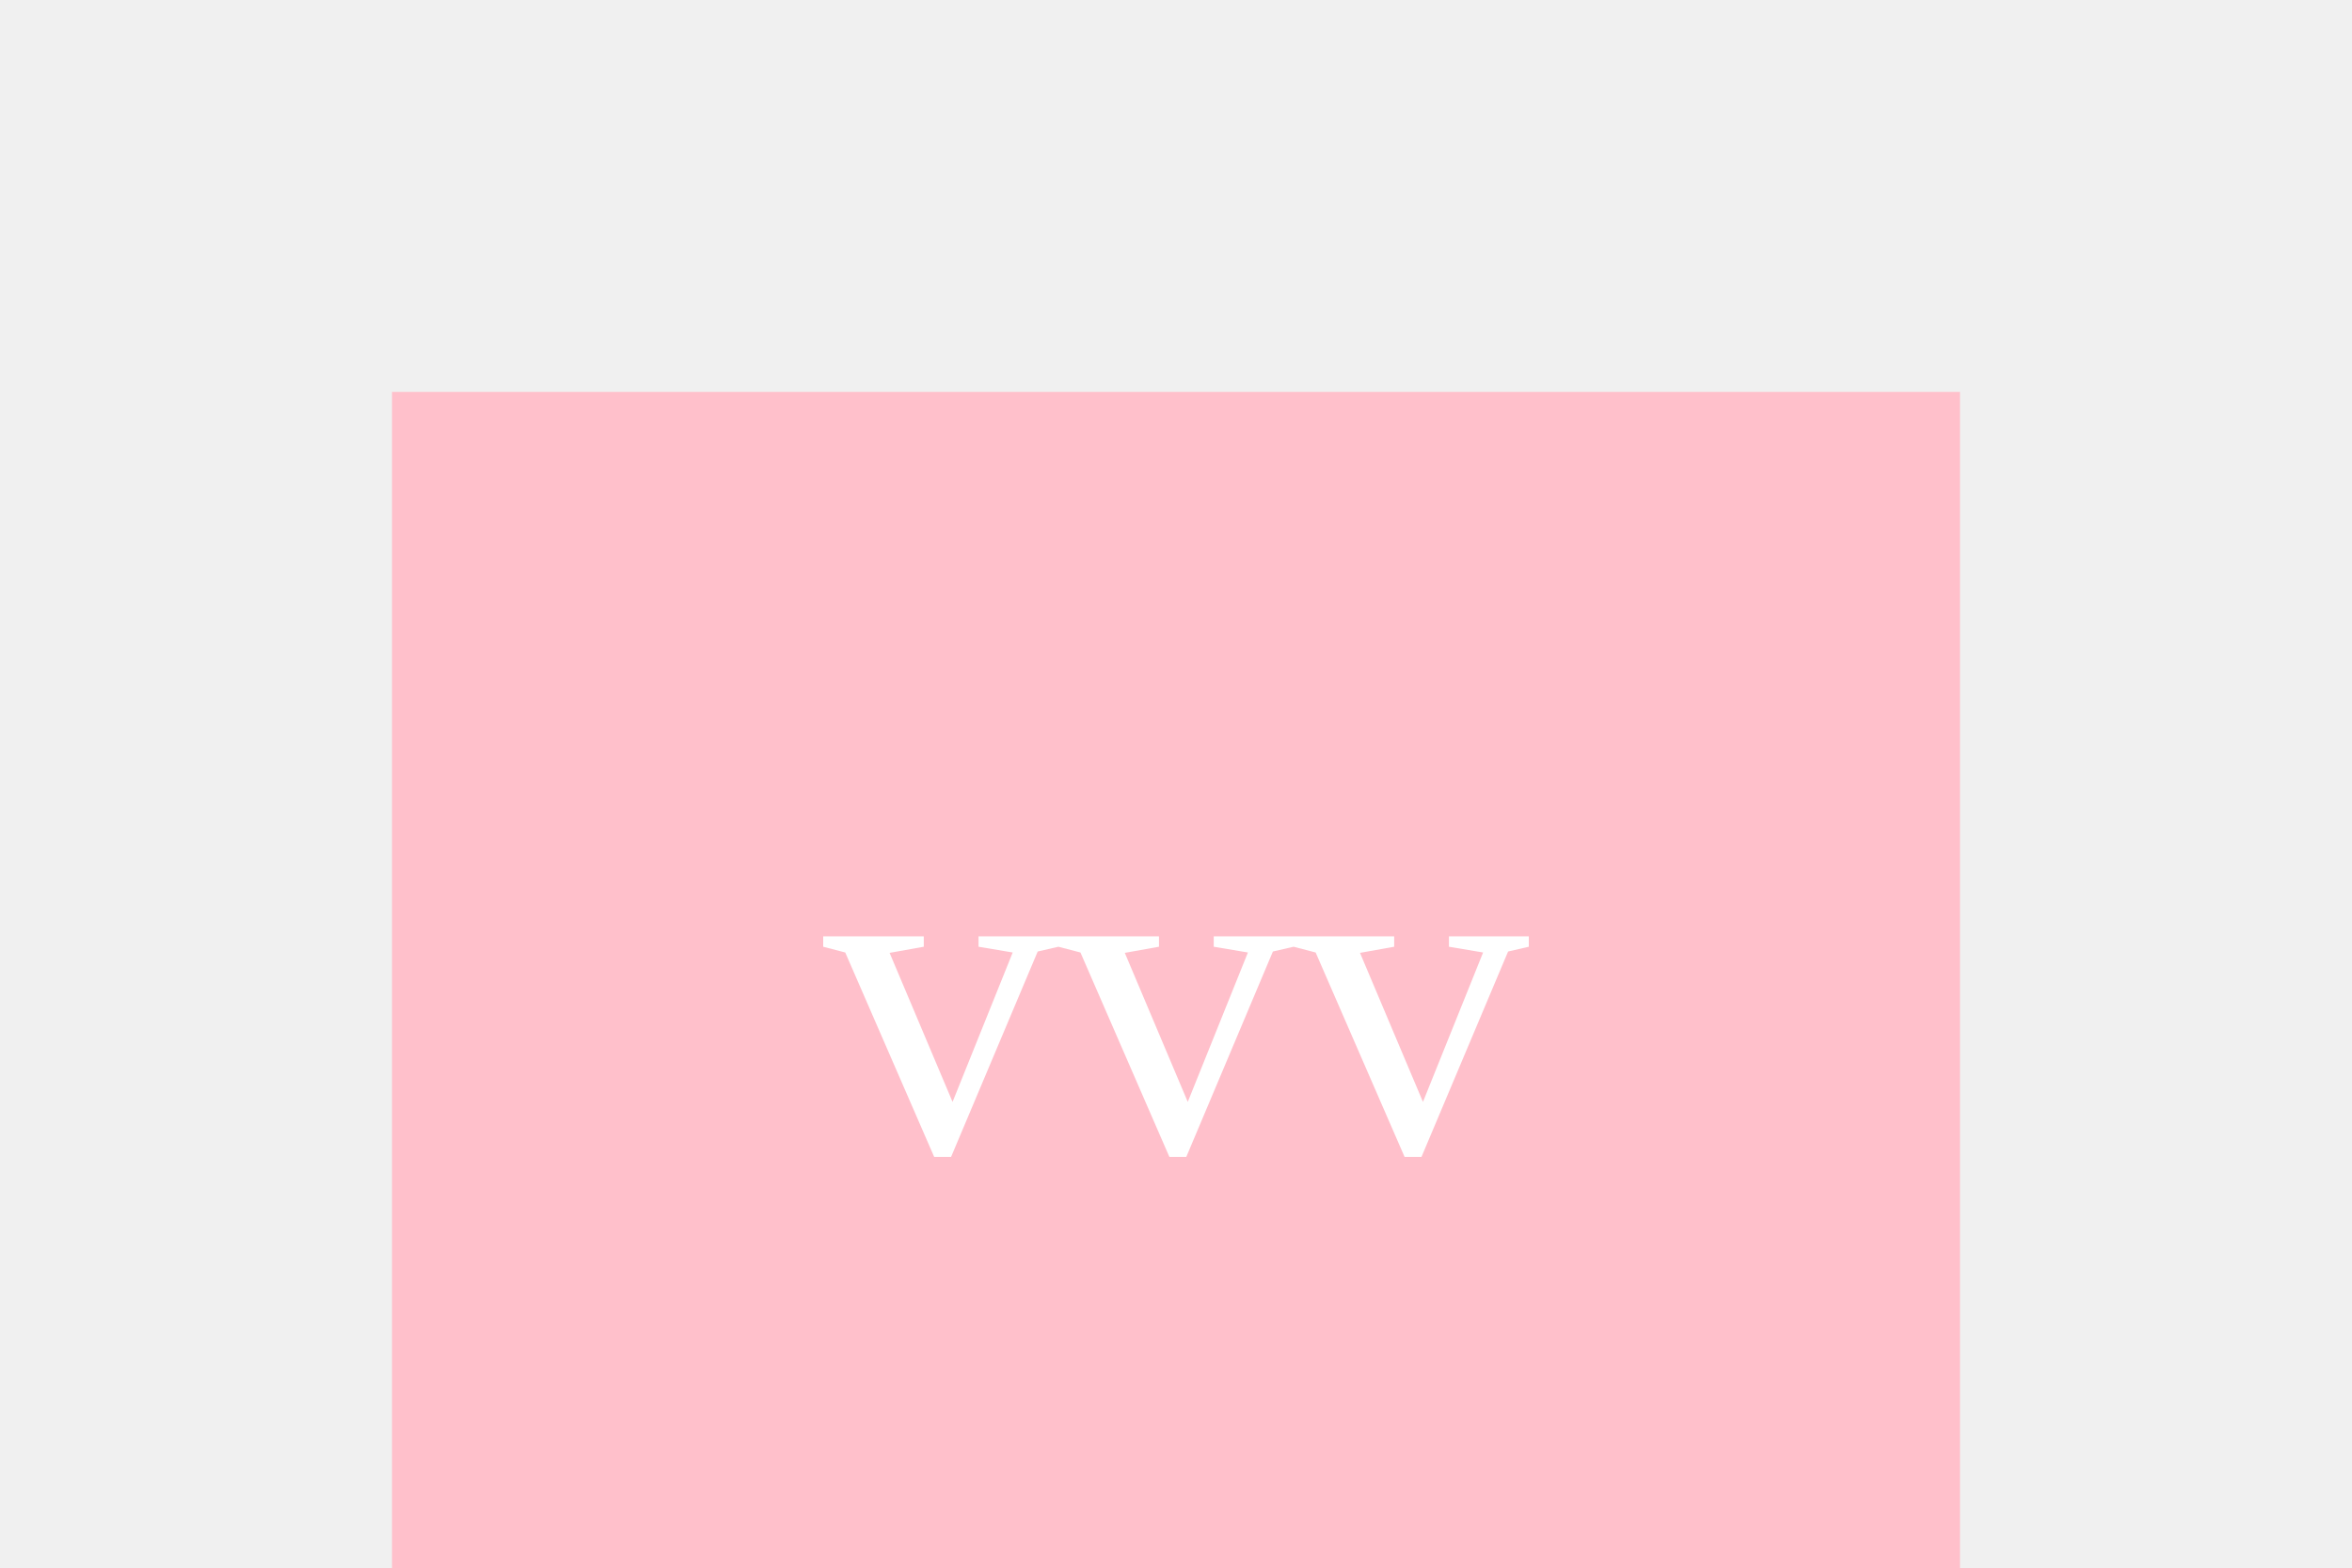
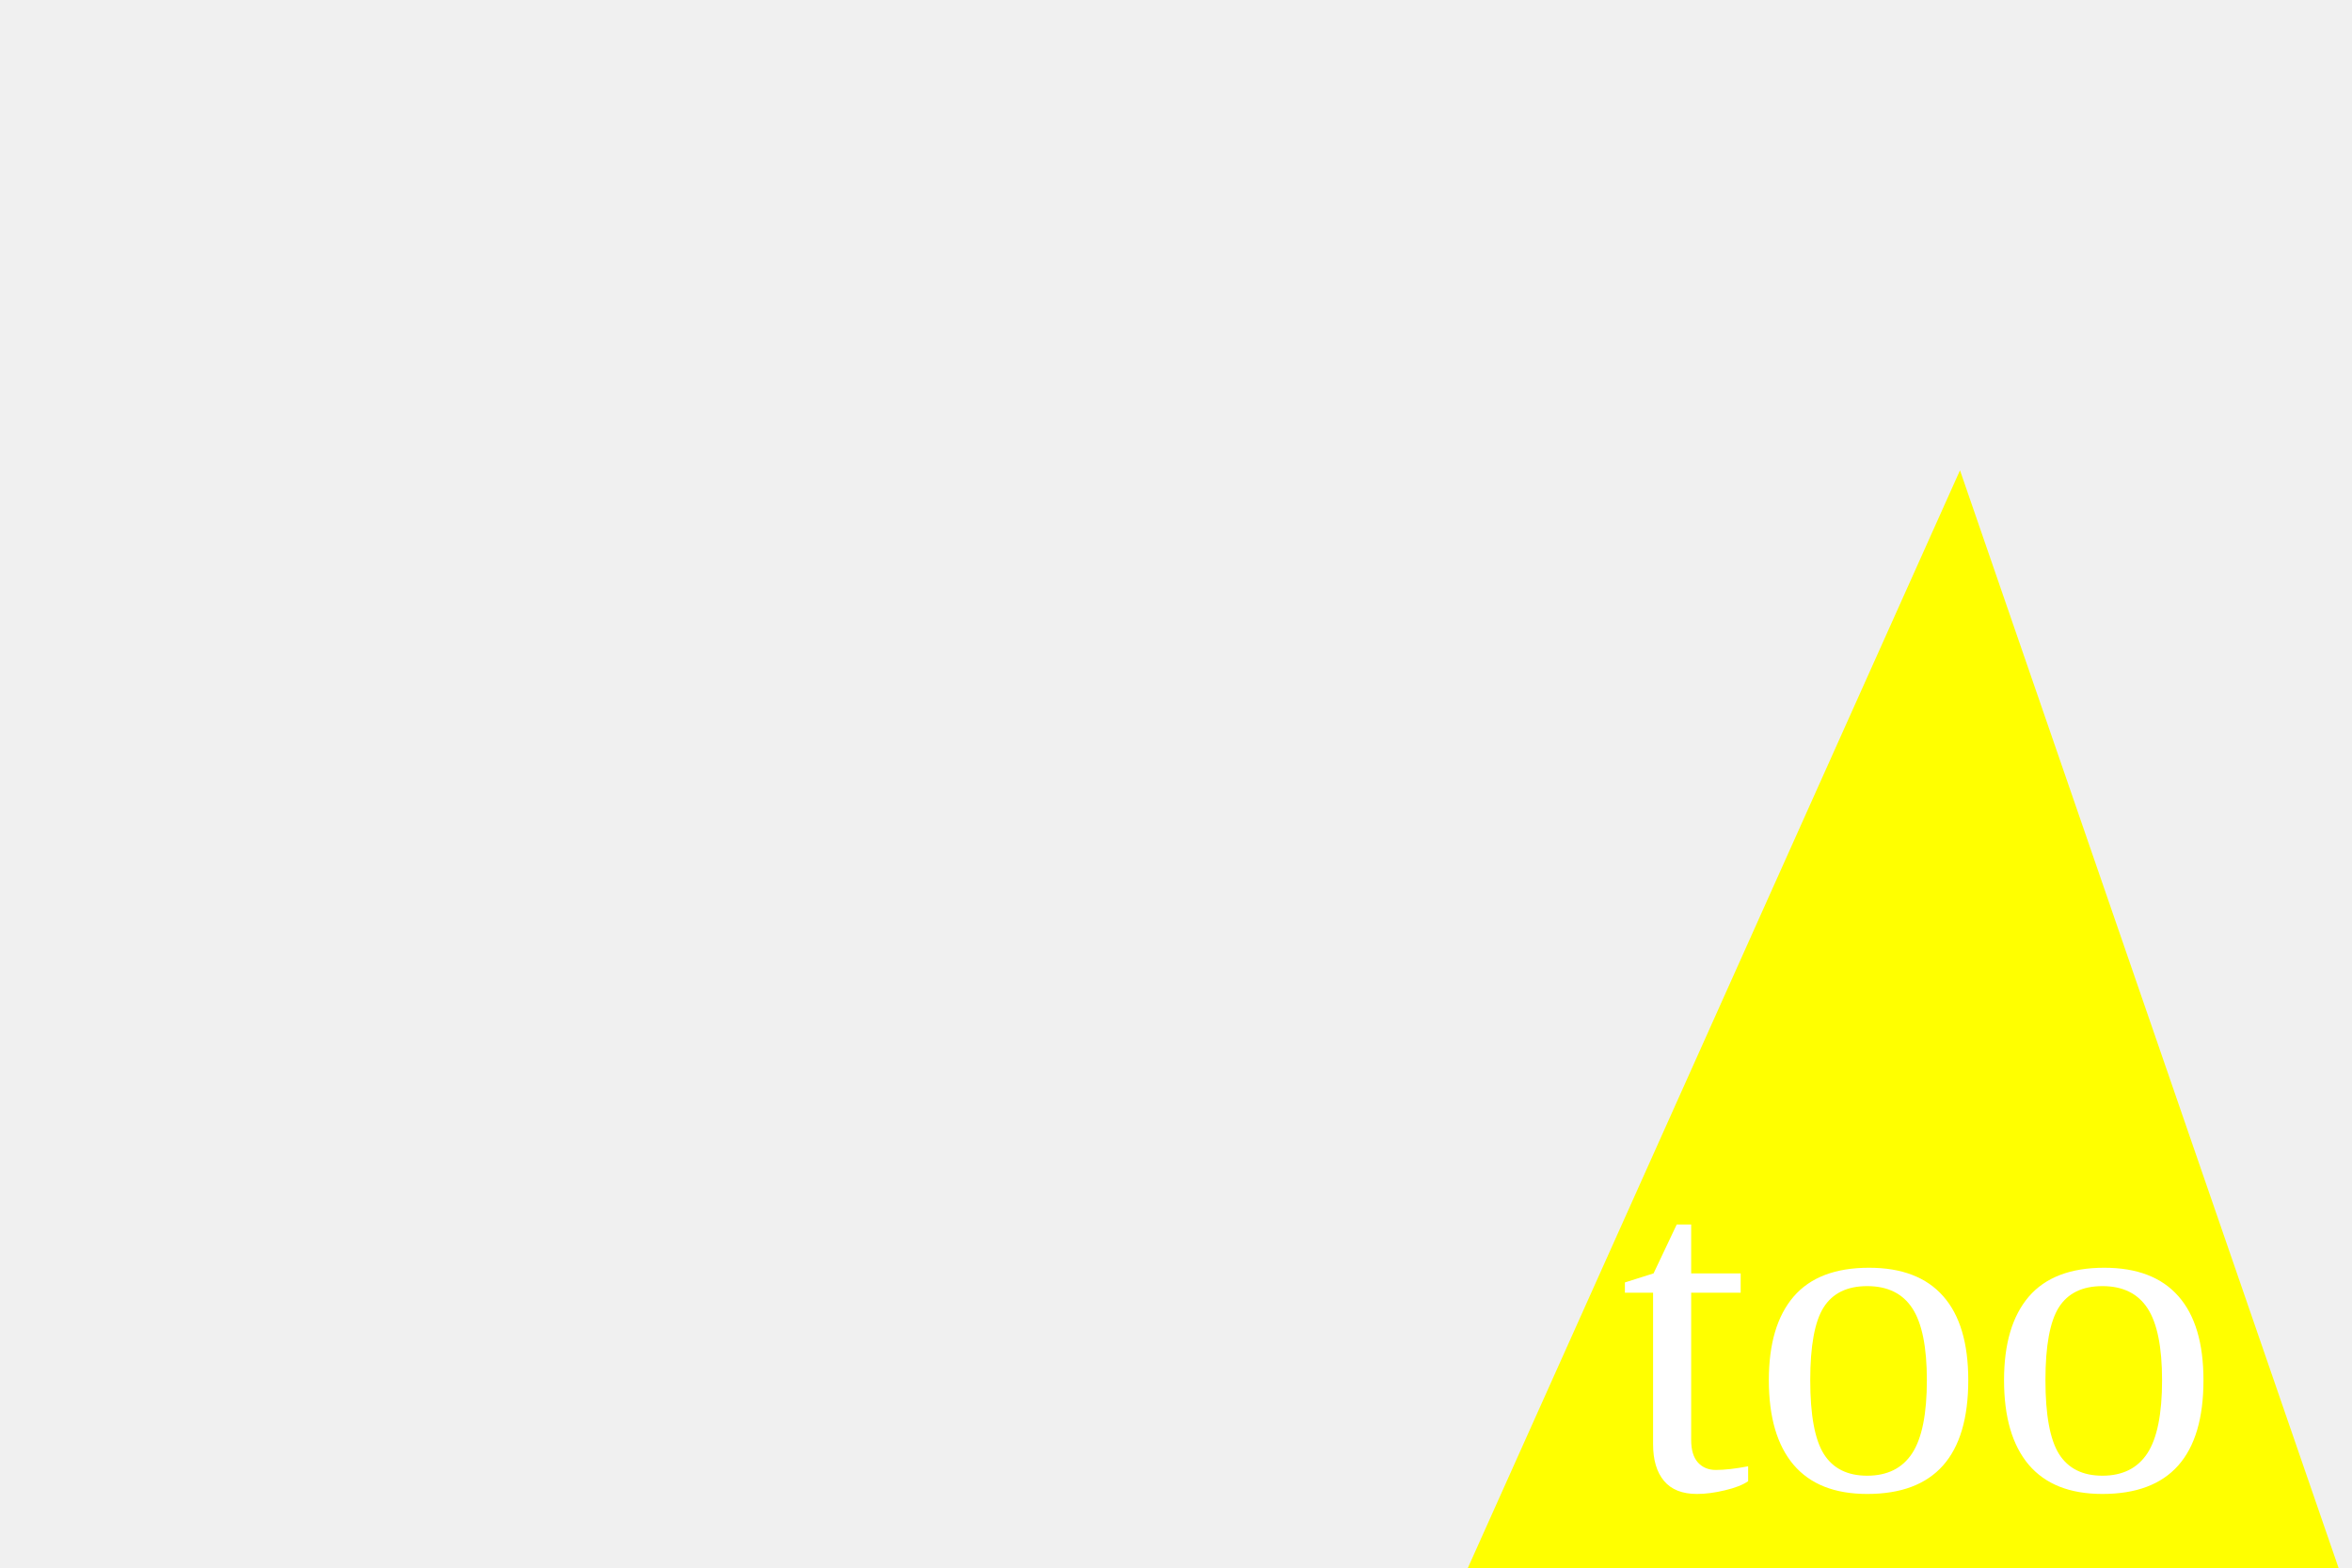
<svg xmlns="http://www.w3.org/2000/svg" version="1.1" width="300" height="200">
-   <rect x="50" y="50" width="200" height="200" fill="pink" />
-   <text x="150" y="147" font-size="60" text-anchor="middle" fill="white">vvv</text>
+   <polygon points="250,60 120,350 350,350" fill="yellow" />
+   <text x="245" y="190" font-size="60" text-anchor="middle" fill="white">too</text>
</svg>
